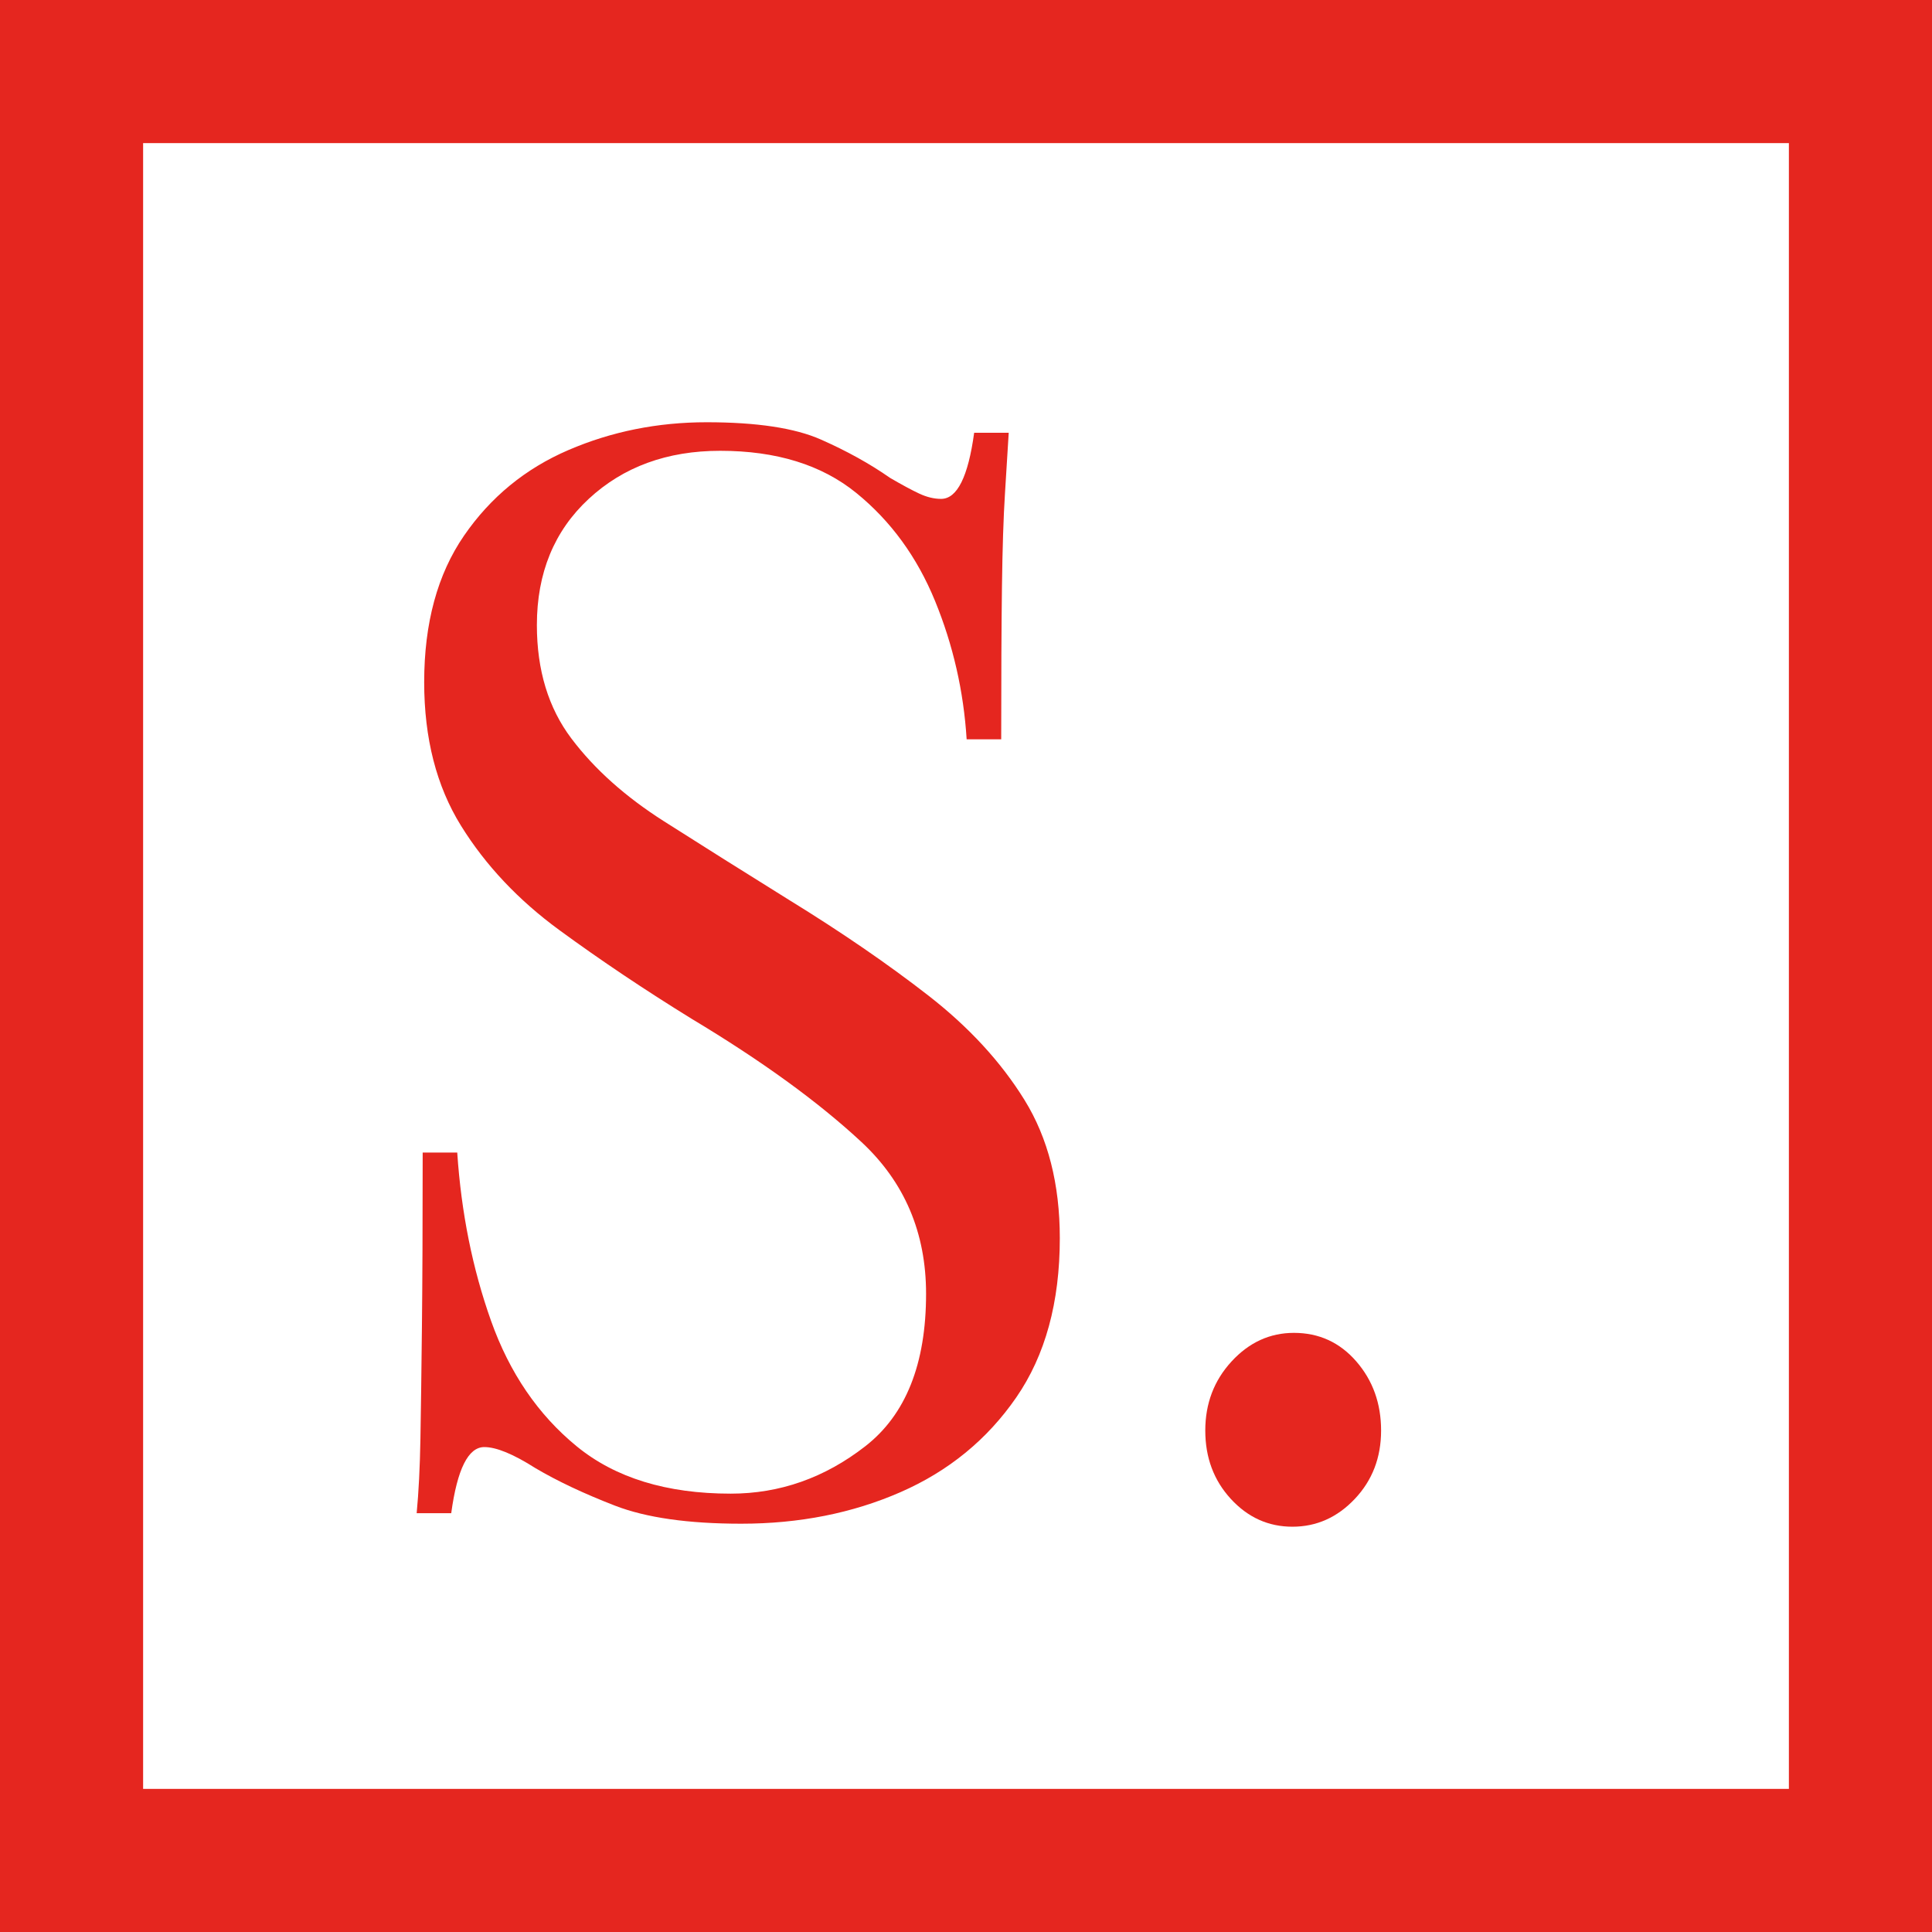
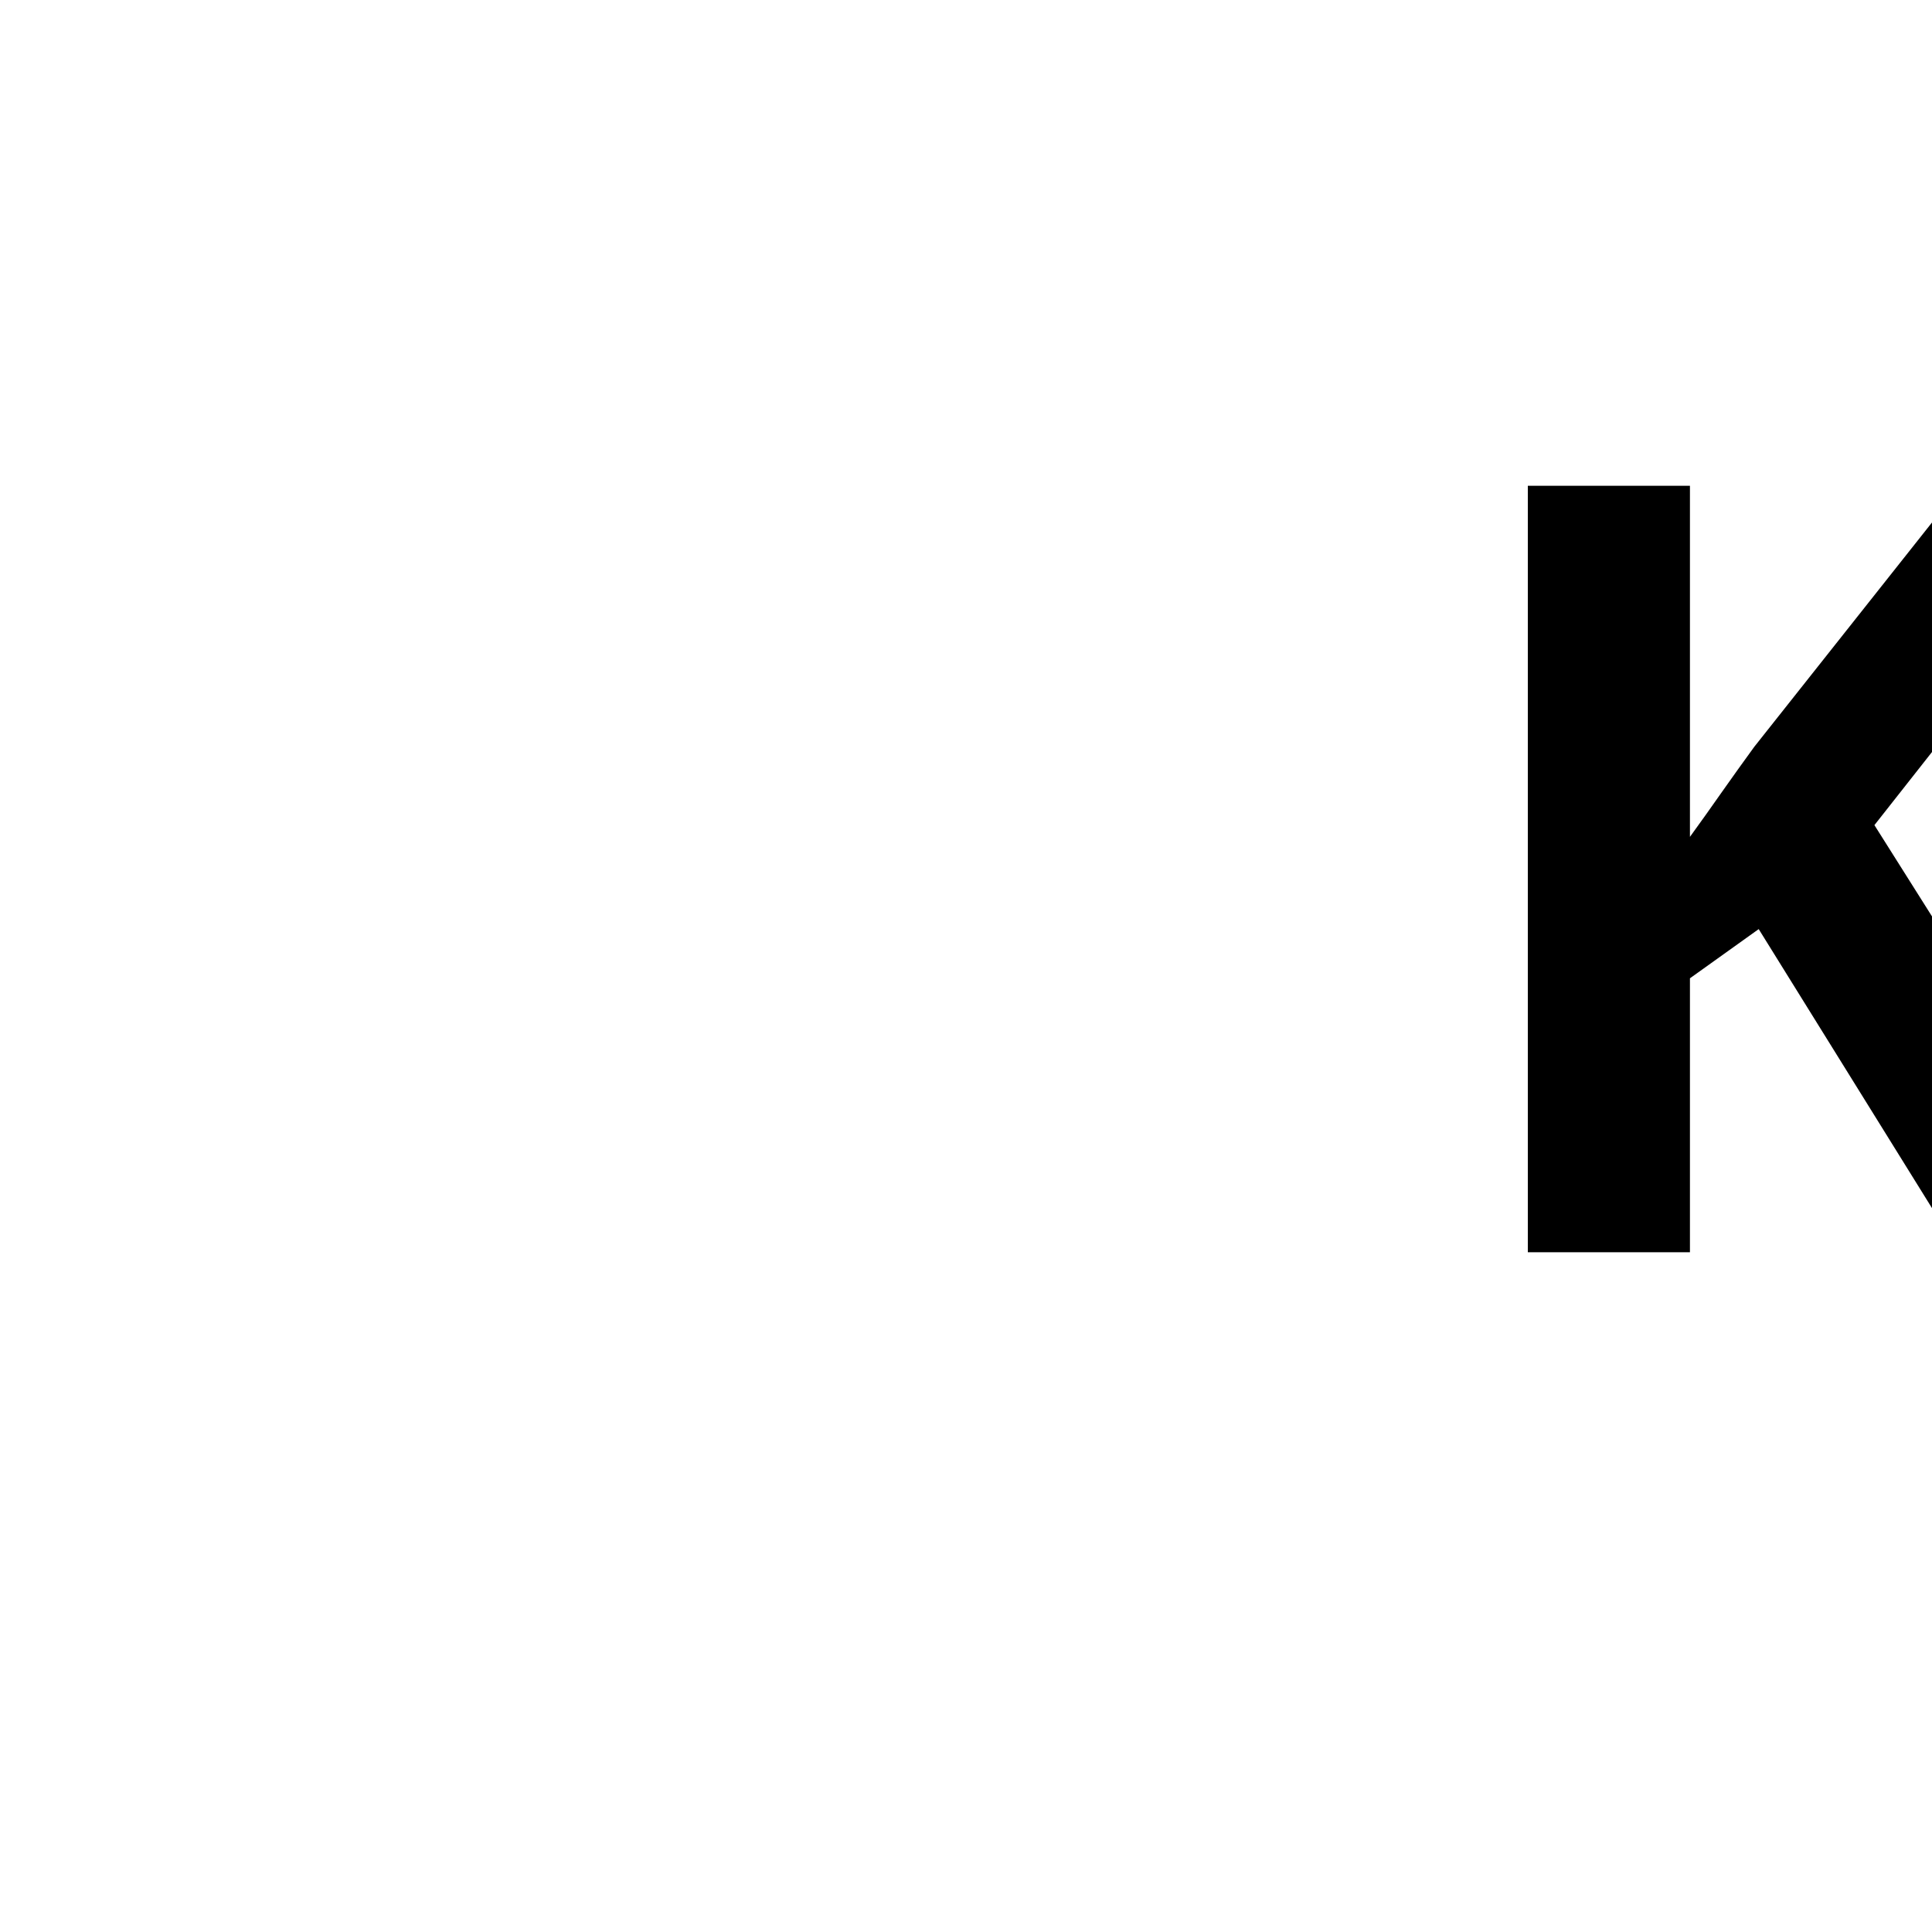
<svg xmlns="http://www.w3.org/2000/svg" width="54px" height="54px" viewBox="0 0 54 54" version="1.1">
-   <g id="Page-1" stroke="none" stroke-width="1" fill="none" fill-rule="evenodd">
-     <g id="logo-mobile">
-       <rect id="Rectangle-6" stroke="#E5261F" stroke-width="4" fill-rule="nonzero" x="2" y="2" width="50" height="50" />
-       <path id="." fill="#E5261F" d="M34.402,41.895 C33.926,41.377 33.688,40.74 33.688,39.984 C33.688,39.228 33.933,38.584 34.423,38.052 C34.913,37.52 35.494,37.254 36.166,37.254 C36.866,37.254 37.447,37.52 37.909,38.052 C38.371,38.584 38.602,39.228 38.602,39.984 C38.602,40.74 38.357,41.377 37.867,41.895 C37.377,42.413 36.796,42.672 36.124,42.672 C35.452,42.672 34.878,42.413 34.402,41.895 Z" />
-       <path id="S" fill="#E5261F" fill-rule="nonzero" d="M20.718,42.588 C22.342,42.588 23.826,42.294 25.17,41.706 C26.514,41.118 27.592,40.236 28.404,39.06 C29.216,37.884 29.622,36.4 29.622,34.608 C29.622,33.096 29.293,31.808 28.635,30.744 C27.977,29.68 27.081,28.707 25.947,27.825 C24.813,26.943 23.518,26.054 22.062,25.158 C20.802,24.374 19.633,23.639 18.555,22.953 C17.477,22.267 16.616,21.497 15.972,20.643 C15.328,19.789 15.006,18.732 15.006,17.472 C15.006,16.016 15.489,14.84 16.455,13.944 C17.421,13.048 18.646,12.6 20.13,12.6 C21.698,12.6 22.965,12.992 23.931,13.776 C24.897,14.56 25.632,15.568 26.136,16.8 C26.64,18.032 26.934,19.32 27.018,20.664 L27.018,20.664 L27.984,20.664 C27.984,18.9 27.991,17.479 28.005,16.401 C28.019,15.323 28.047,14.455 28.089,13.797 C28.131,13.139 28.166,12.572 28.194,12.096 L28.194,12.096 L27.228,12.096 C27.06,13.328 26.752,13.944 26.304,13.944 C26.108,13.944 25.905,13.895 25.695,13.797 C25.485,13.699 25.212,13.552 24.876,13.356 C24.316,12.964 23.672,12.607 22.944,12.285 C22.216,11.963 21.152,11.802 19.752,11.802 C18.38,11.802 17.092,12.061 15.888,12.579 C14.684,13.097 13.711,13.895 12.969,14.973 C12.227,16.051 11.856,17.416 11.856,19.068 C11.856,20.636 12.199,21.973 12.885,23.079 C13.571,24.185 14.488,25.158 15.636,25.998 C16.784,26.838 18.016,27.664 19.332,28.476 C21.292,29.652 22.874,30.8 24.078,31.92 C25.282,33.04 25.884,34.454 25.884,36.162 C25.884,38.122 25.317,39.543 24.183,40.425 C23.049,41.307 21.796,41.748 20.424,41.748 C18.632,41.748 17.197,41.307 16.119,40.425 C15.041,39.543 14.243,38.374 13.725,36.918 C13.207,35.462 12.892,33.894 12.78,32.214 L12.78,32.214 L11.814,32.214 C11.814,34.174 11.807,35.798 11.793,37.086 C11.779,38.374 11.765,39.417 11.751,40.215 C11.737,41.013 11.702,41.706 11.646,42.294 L11.646,42.294 L12.612,42.294 C12.78,41.062 13.088,40.446 13.536,40.446 C13.872,40.446 14.348,40.642 14.964,41.034 C15.58,41.398 16.322,41.748 17.19,42.084 C18.058,42.42 19.234,42.588 20.718,42.588 Z" />
-     </g>
-   </g>
+   <style>
+     .small { font: italic 25px sans-serif; }
+     .heavy { font: bold 30px sans-serif; }
+ 
+     /* Note that the color of the text is set with the    *
+      * fill property, the color property is for HTML only */
+     .Rrrrr { font: italic 40px serif; fill: red; }
+   </style>
+   <text x="20" y="35" class="small" />
+   <text x="40" y="35" class="heavy">Karan</text>
+   <text x="125" y="35" class="small">Seating</text>
+   <text x="65" y="55" class="Rrrrr">Systems</text>
</svg>
